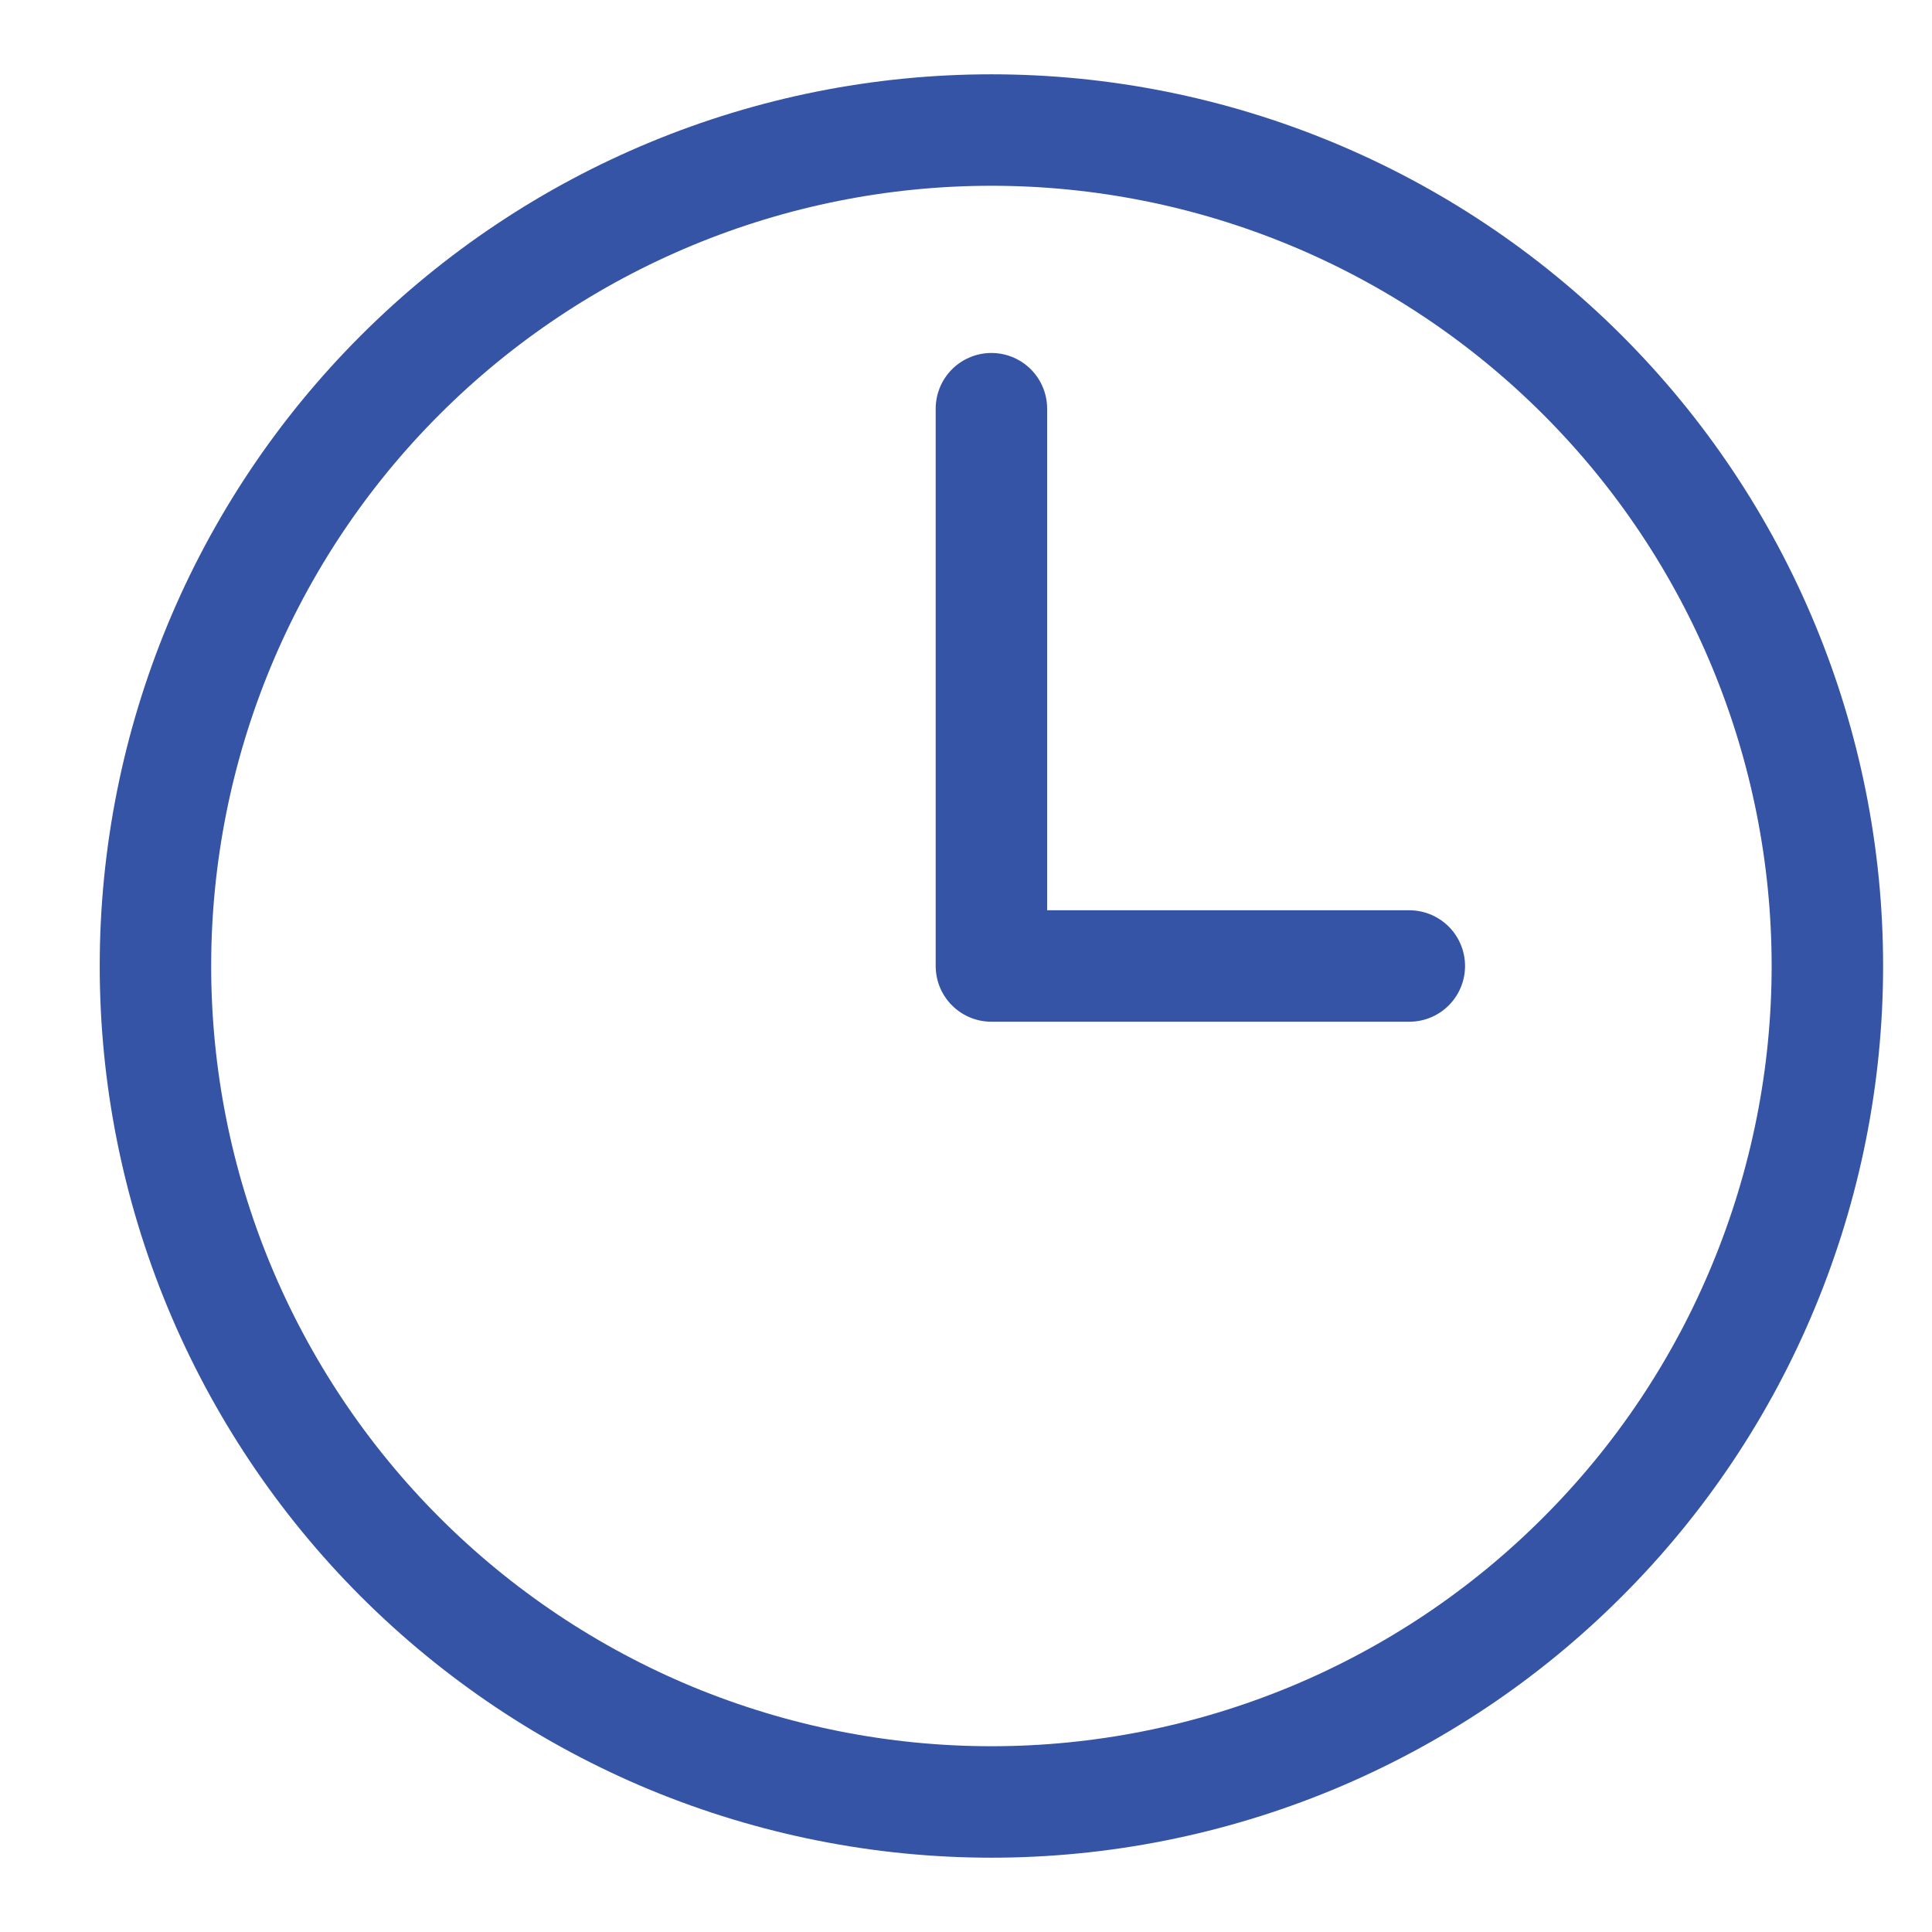
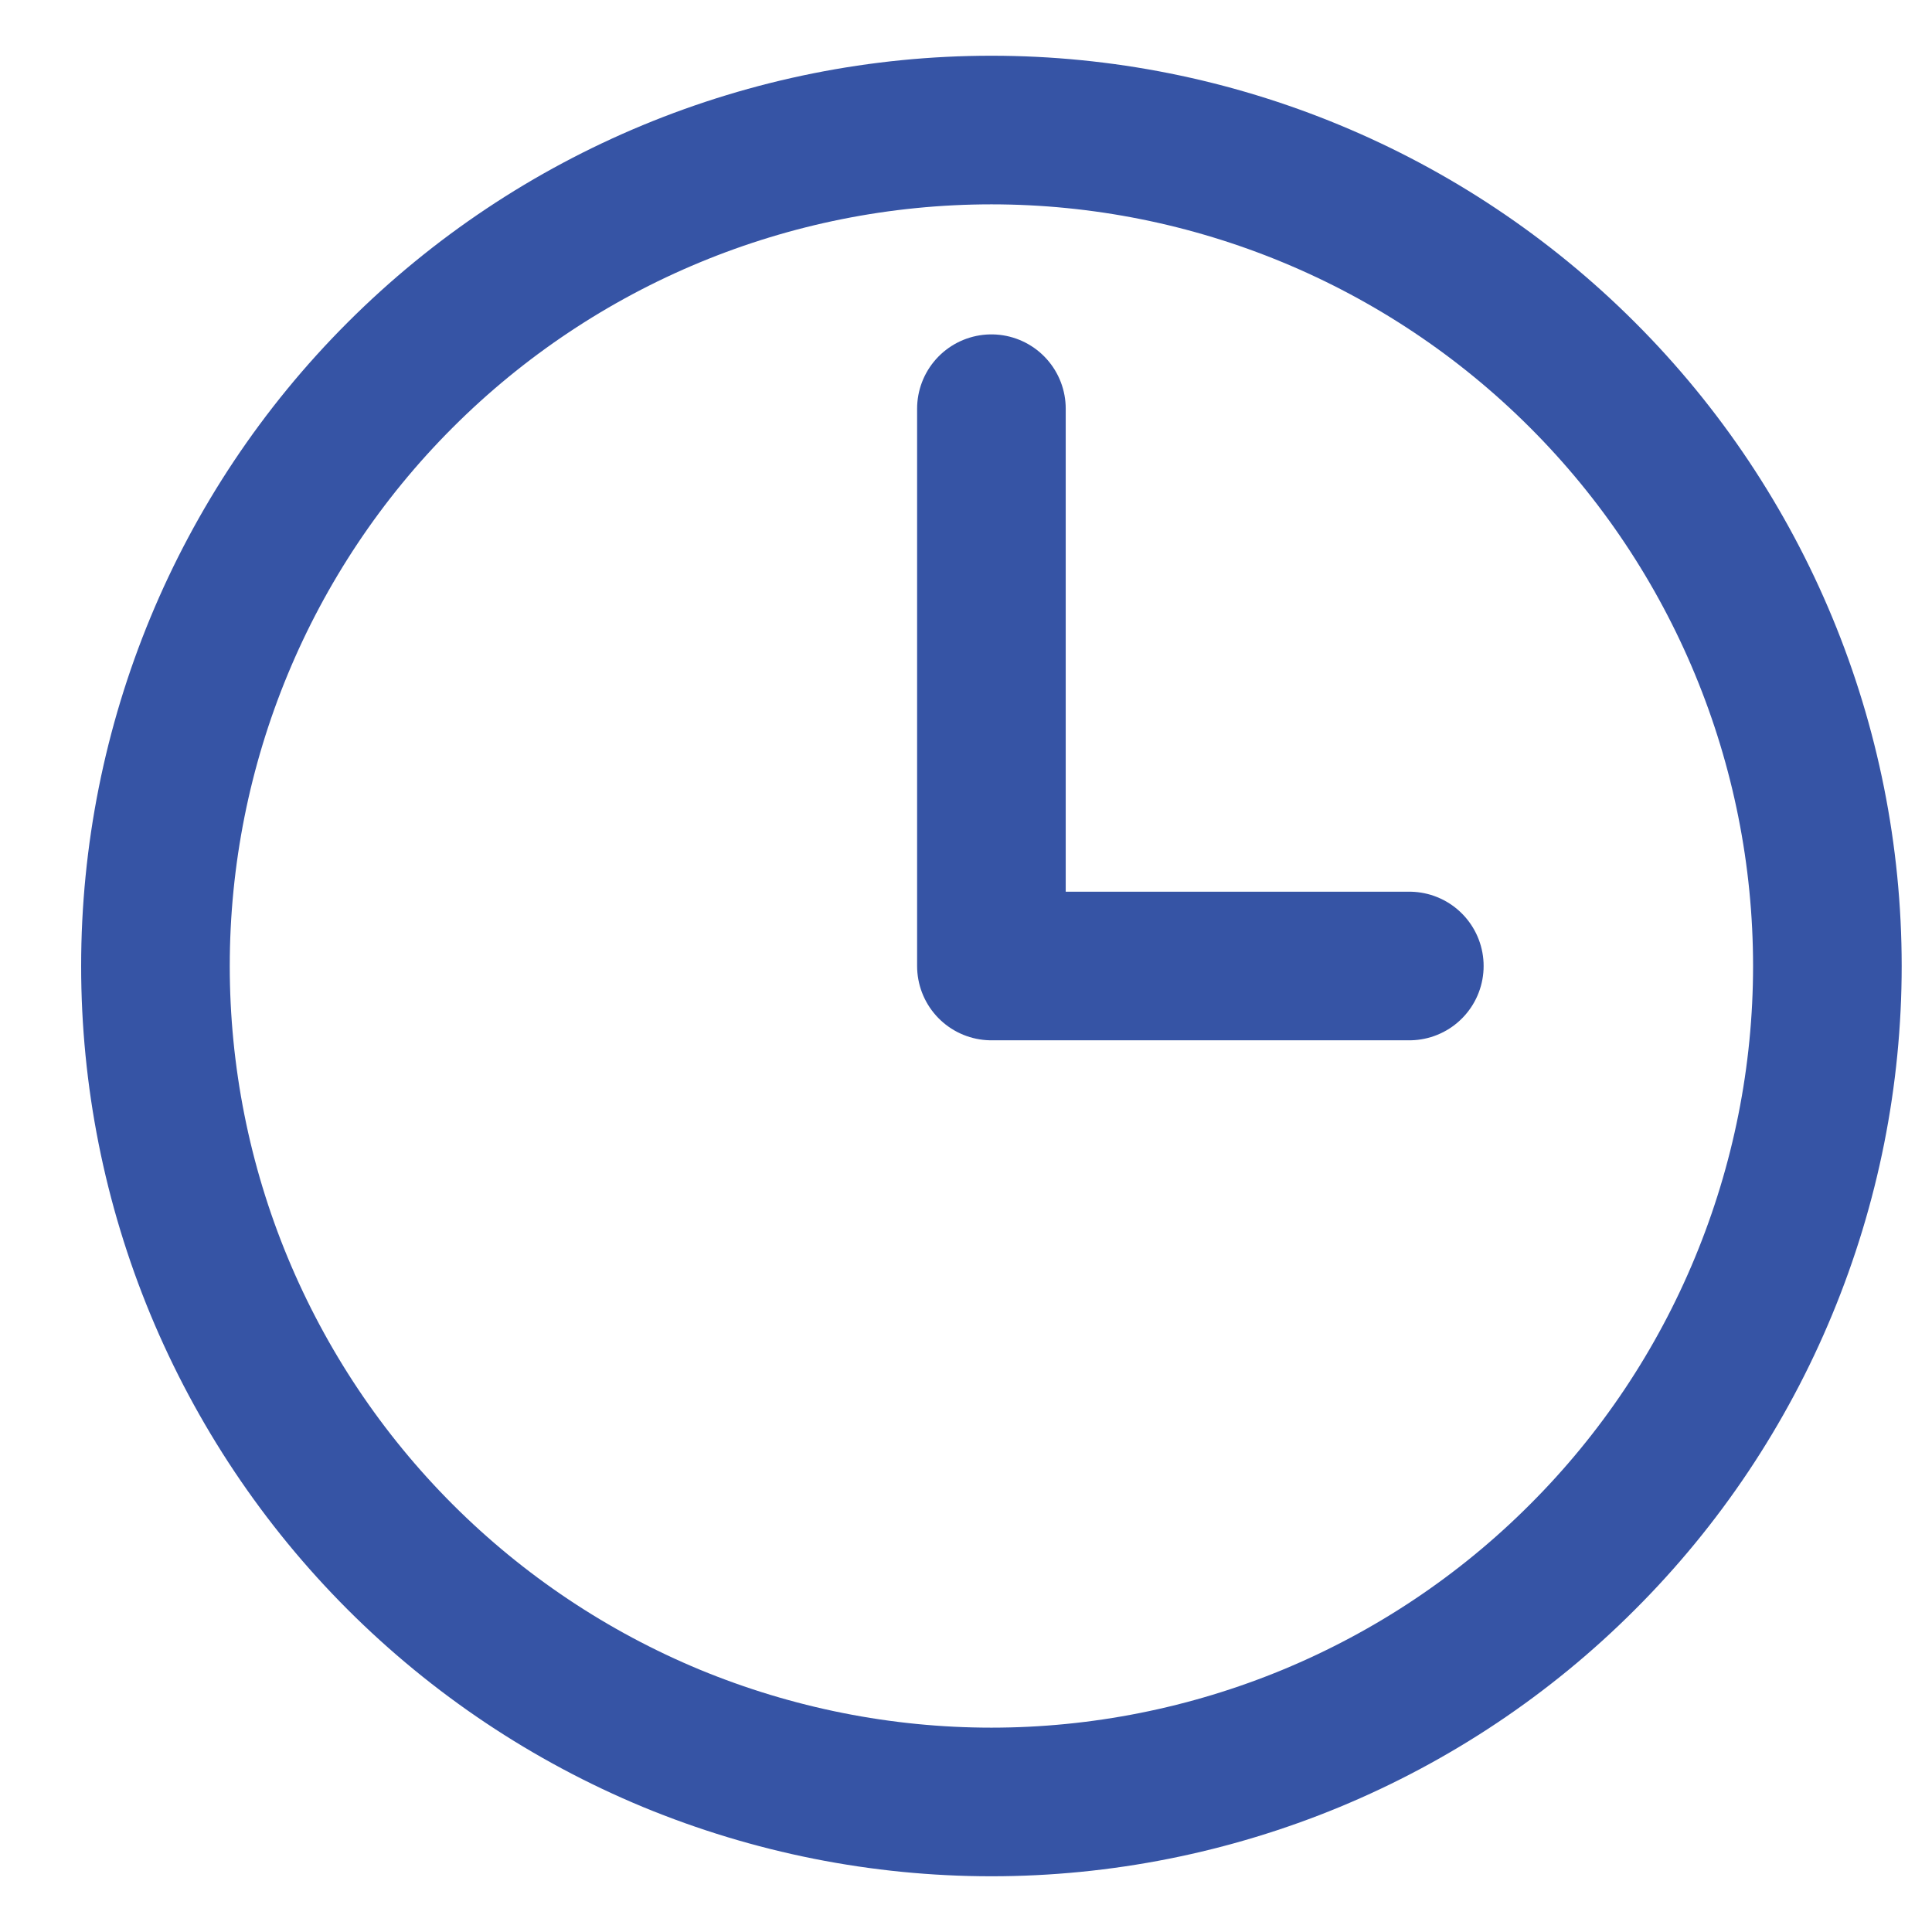
<svg xmlns="http://www.w3.org/2000/svg" width="13" height="13" viewBox="0 0 13 13" fill="none">
-   <path d="M6.671 2.75V6.5H9.483M12.296 6.5C12.296 7.239 12.15 7.97 11.867 8.653C11.585 9.335 11.171 9.955 10.648 10.477C10.126 11 9.506 11.414 8.823 11.697C8.141 11.979 7.409 12.125 6.671 12.125C5.932 12.125 5.201 11.979 4.518 11.697C3.836 11.414 3.216 11 2.693 10.477C2.171 9.955 1.757 9.335 1.474 8.653C1.191 7.97 1.046 7.239 1.046 6.5C1.046 5.008 1.638 3.577 2.693 2.523C3.748 1.468 5.179 0.875 6.671 0.875C8.162 0.875 9.593 1.468 10.648 2.523C11.703 3.577 12.296 5.008 12.296 6.5Z" stroke="#3654A5" stroke-width="0.75" stroke-linecap="round" stroke-linejoin="round" />
+   <path d="M6.671 2.75V6.5H9.483M12.296 6.5C12.296 7.239 12.15 7.97 11.867 8.653C11.585 9.335 11.171 9.955 10.648 10.477C10.126 11 9.506 11.414 8.823 11.697C8.141 11.979 7.409 12.125 6.671 12.125C5.932 12.125 5.201 11.979 4.518 11.697C3.836 11.414 3.216 11 2.693 10.477C2.171 9.955 1.757 9.335 1.474 8.653C1.191 7.97 1.046 7.239 1.046 6.5C1.046 5.008 1.638 3.577 2.693 2.523C3.748 1.468 5.179 0.875 6.671 0.875C8.162 0.875 9.593 1.468 10.648 2.523C11.703 3.577 12.296 5.008 12.296 6.5Z" stroke="#3654A5" strokeWidth="0.75" stroke-linecap="round" stroke-linejoin="round" />
</svg>
